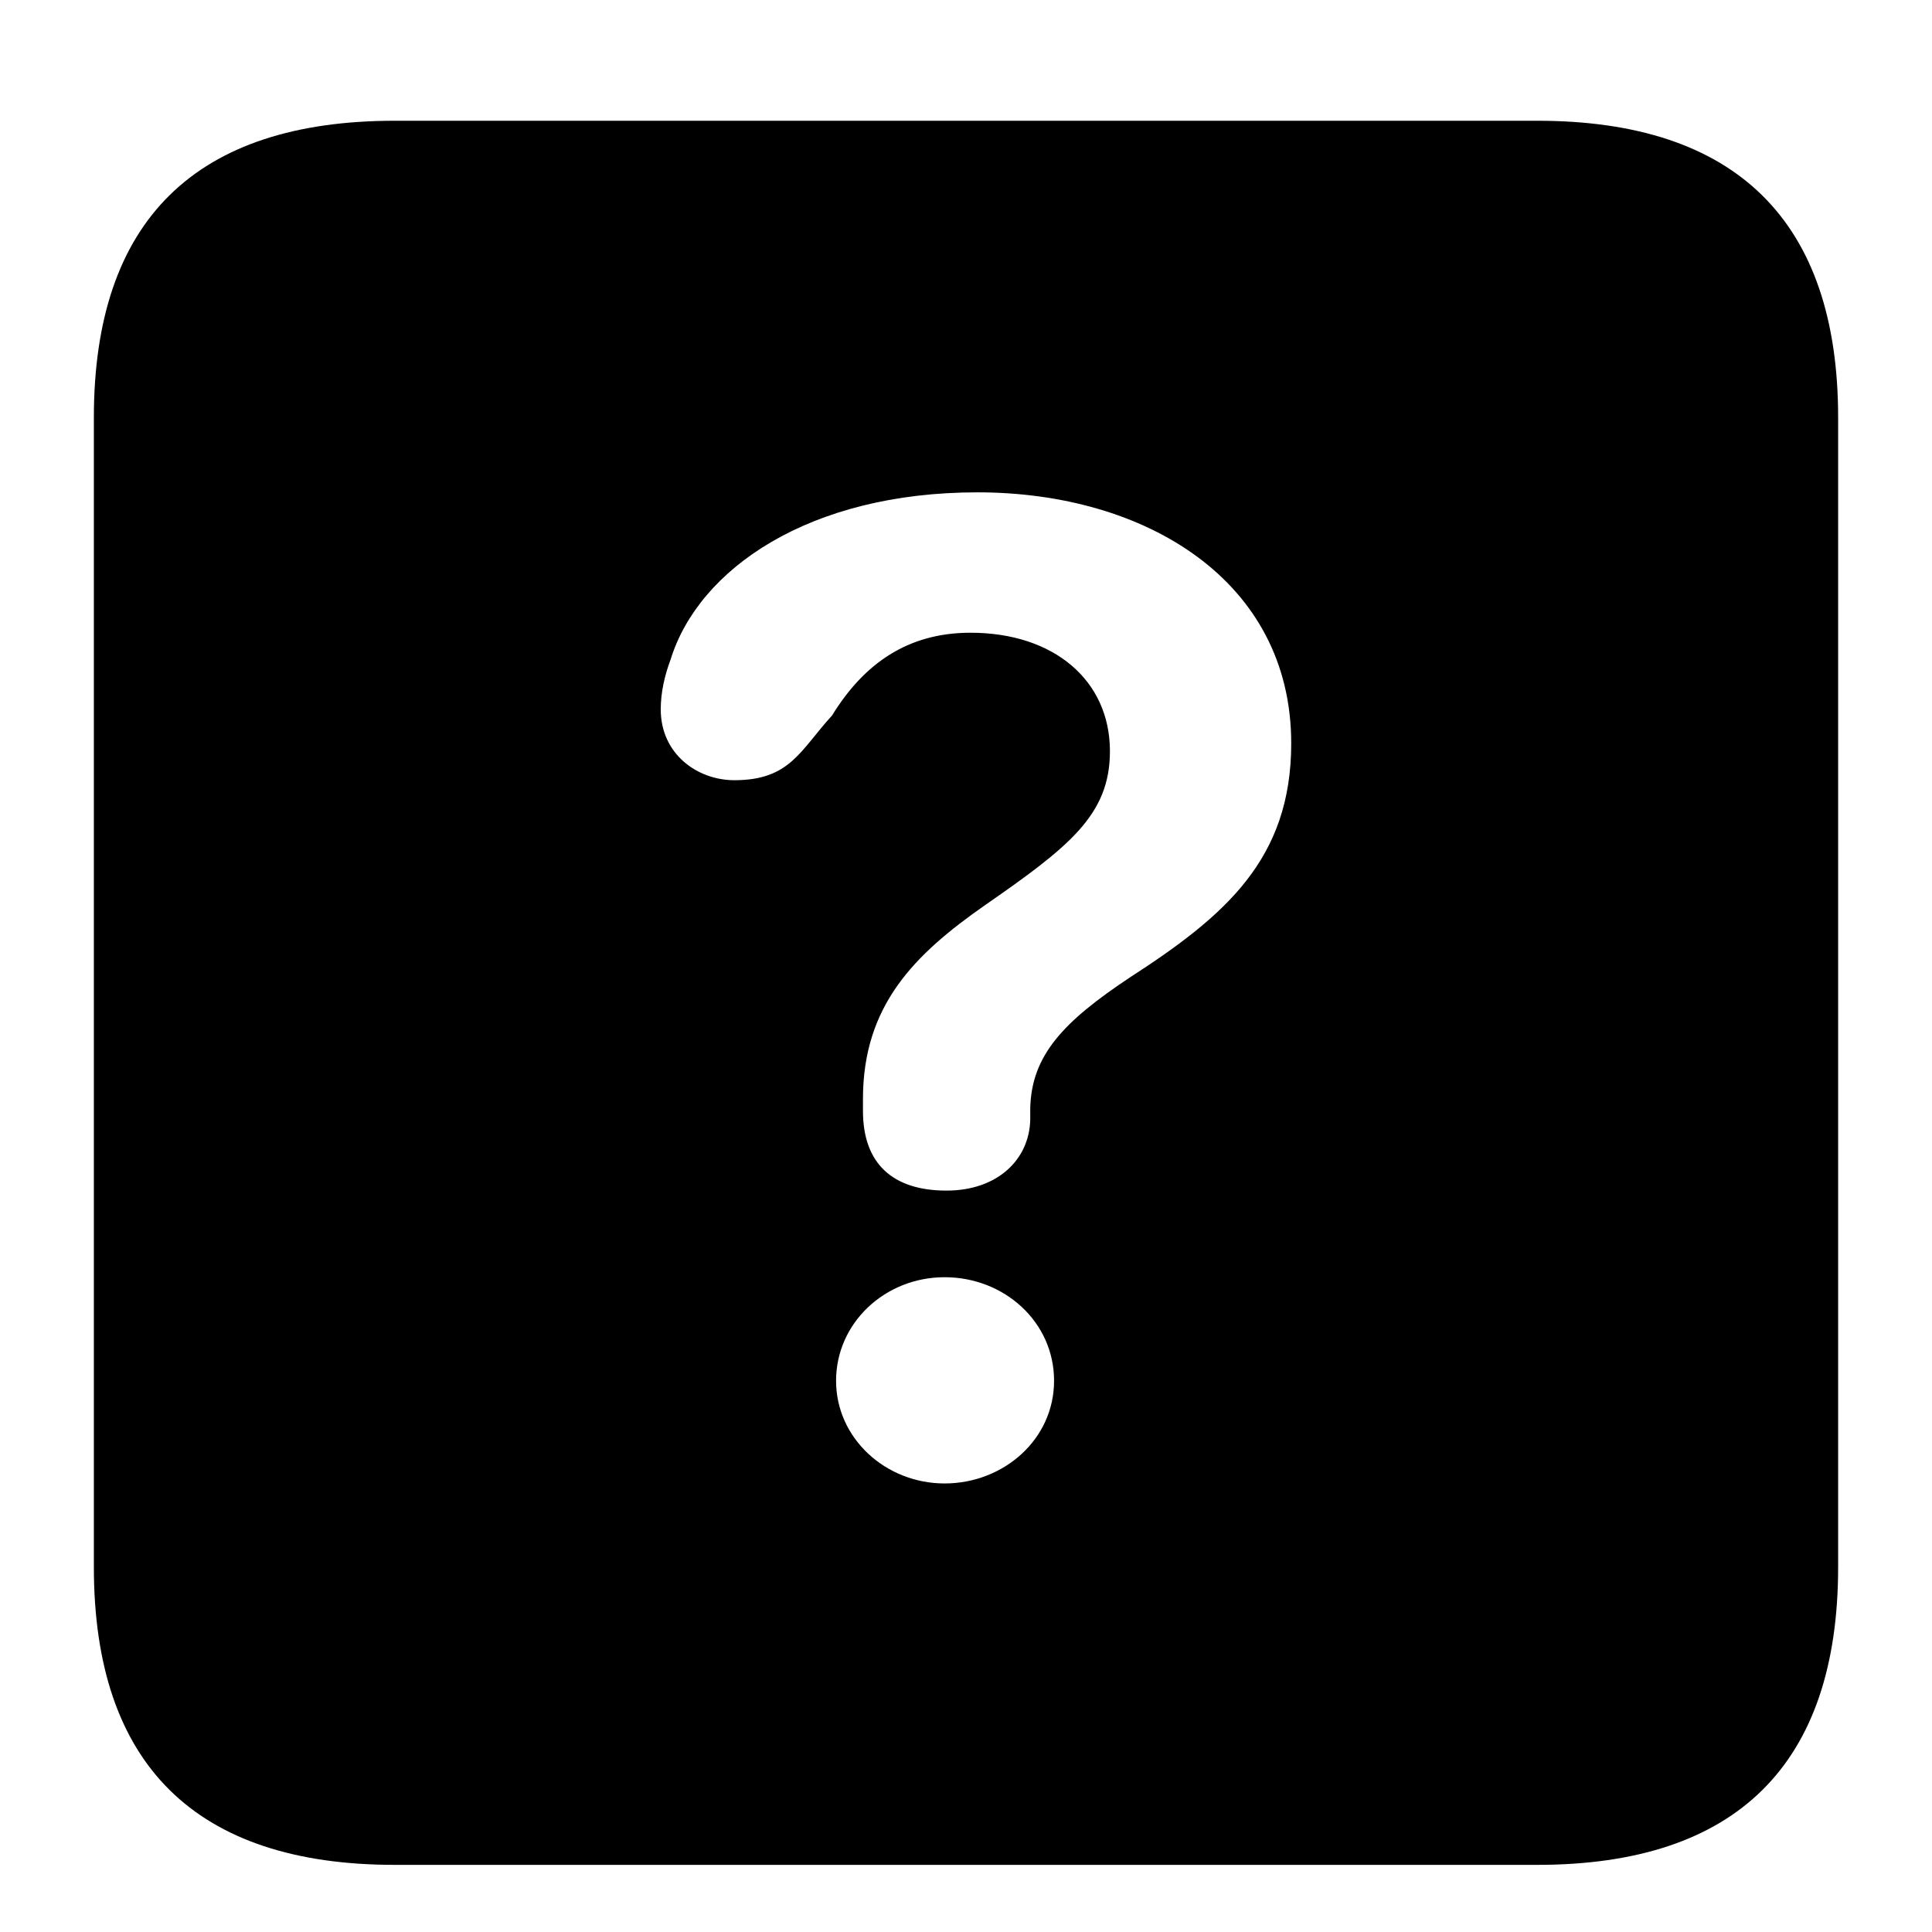
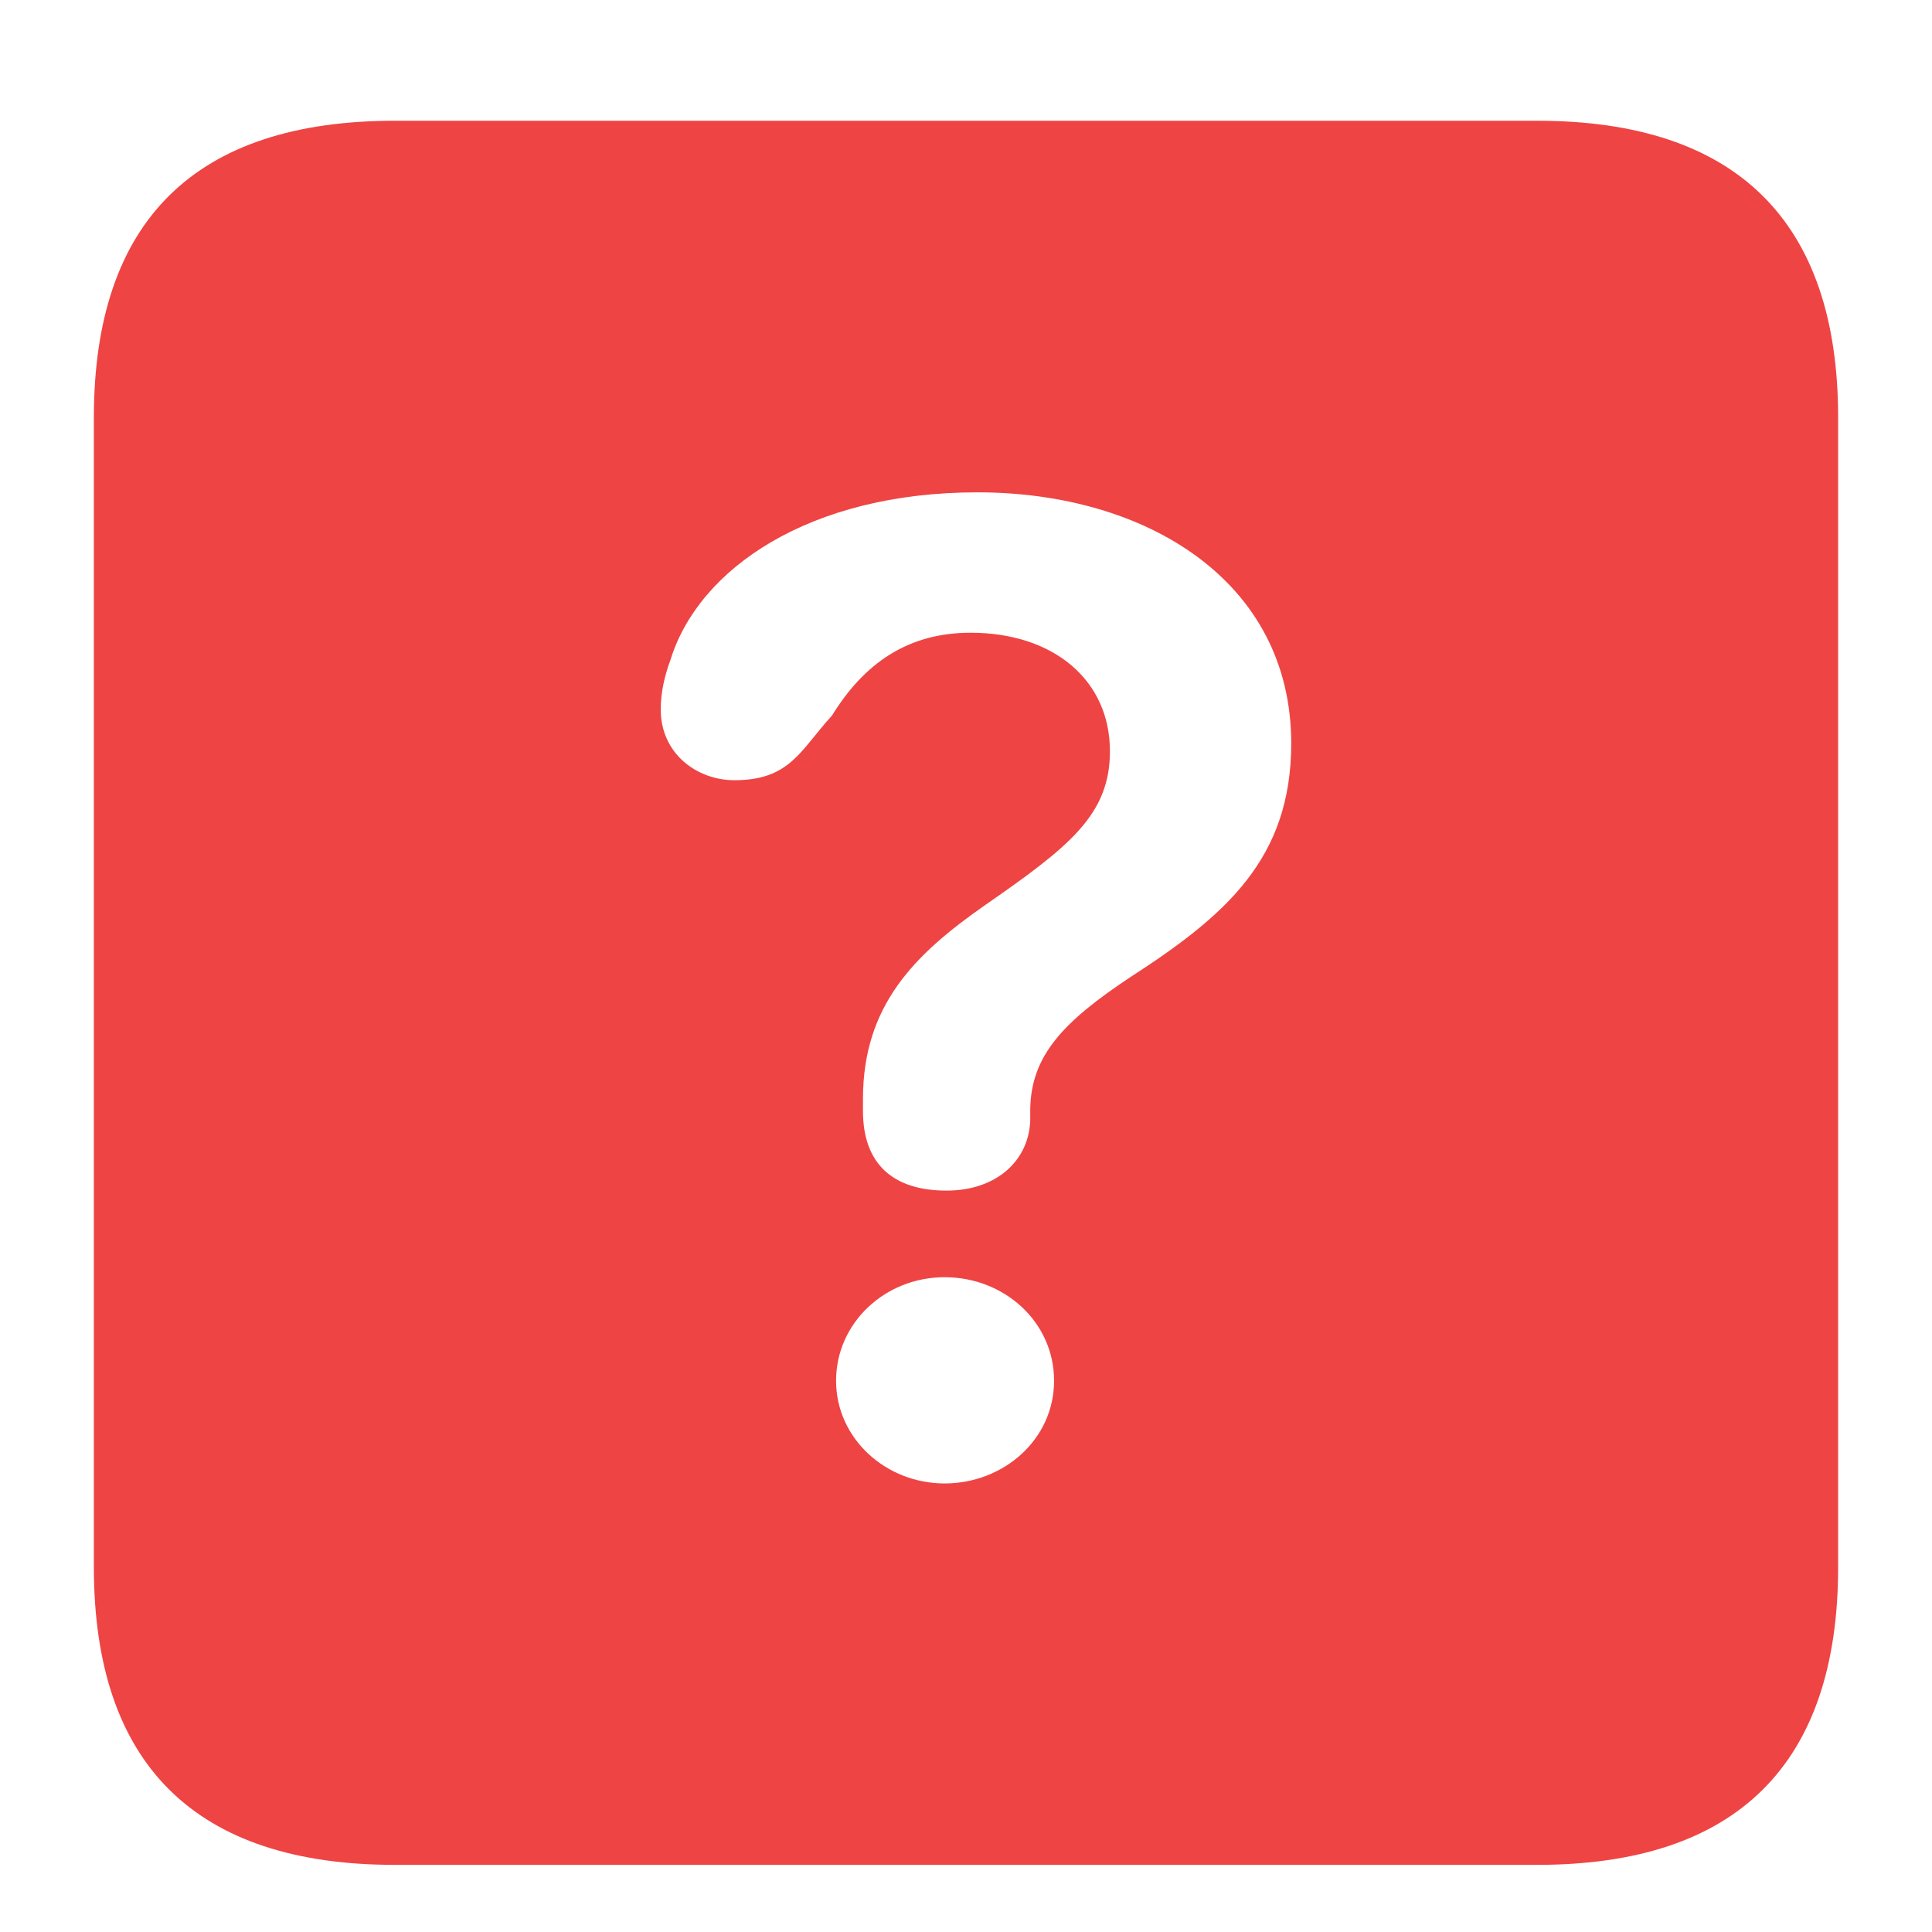
<svg xmlns="http://www.w3.org/2000/svg" viewBox="0 0 12 12" fill="currentColor">
-   <path d="M2.452 11.583H9.548C10.786 11.583 11.417 10.959 11.417 9.733V2.594C11.417 1.375 10.786 0.75 9.548 0.75H2.452C1.214 0.75 0.583 1.369 0.583 2.594V9.733C0.583 10.959 1.214 11.583 2.452 11.583ZM5.879 7.395C5.545 7.395 5.36 7.228 5.36 6.9V6.826C5.36 6.244 5.681 5.928 6.114 5.625C6.64 5.26 6.894 5.062 6.894 4.666C6.894 4.227 6.547 3.93 6.028 3.93C5.638 3.93 5.366 4.122 5.168 4.444C4.97 4.66 4.908 4.846 4.561 4.846C4.333 4.846 4.104 4.685 4.104 4.406C4.104 4.301 4.128 4.196 4.165 4.097C4.339 3.534 5.025 3.058 6.071 3.058C7.117 3.058 8.02 3.608 8.02 4.617C8.02 5.335 7.612 5.687 7.018 6.071C6.609 6.343 6.405 6.553 6.399 6.887C6.399 6.906 6.399 6.931 6.399 6.955C6.393 7.203 6.195 7.395 5.879 7.395ZM5.867 9.214C5.502 9.214 5.193 8.935 5.193 8.576C5.193 8.218 5.496 7.933 5.867 7.933C6.238 7.933 6.547 8.211 6.547 8.576C6.547 8.942 6.232 9.214 5.867 9.214Z" fill="currentColor" />
+   <path d="M2.452 11.583H9.548C10.786 11.583 11.417 10.959 11.417 9.733V2.594C11.417 1.375 10.786 0.75 9.548 0.75H2.452C1.214 0.75 0.583 1.369 0.583 2.594V9.733C0.583 10.959 1.214 11.583 2.452 11.583ZM5.879 7.395C5.545 7.395 5.36 7.228 5.36 6.9V6.826C5.36 6.244 5.681 5.928 6.114 5.625C6.64 5.26 6.894 5.062 6.894 4.666C6.894 4.227 6.547 3.93 6.028 3.93C5.638 3.93 5.366 4.122 5.168 4.444C4.97 4.66 4.908 4.846 4.561 4.846C4.333 4.846 4.104 4.685 4.104 4.406C4.104 4.301 4.128 4.196 4.165 4.097C4.339 3.534 5.025 3.058 6.071 3.058C7.117 3.058 8.02 3.608 8.02 4.617C8.02 5.335 7.612 5.687 7.018 6.071C6.609 6.343 6.405 6.553 6.399 6.887C6.399 6.906 6.399 6.931 6.399 6.955C6.393 7.203 6.195 7.395 5.879 7.395ZM5.867 9.214C5.502 9.214 5.193 8.935 5.193 8.576C5.193 8.218 5.496 7.933 5.867 7.933C6.238 7.933 6.547 8.211 6.547 8.576C6.547 8.942 6.232 9.214 5.867 9.214Z" fill="#EF4444" />
</svg>
